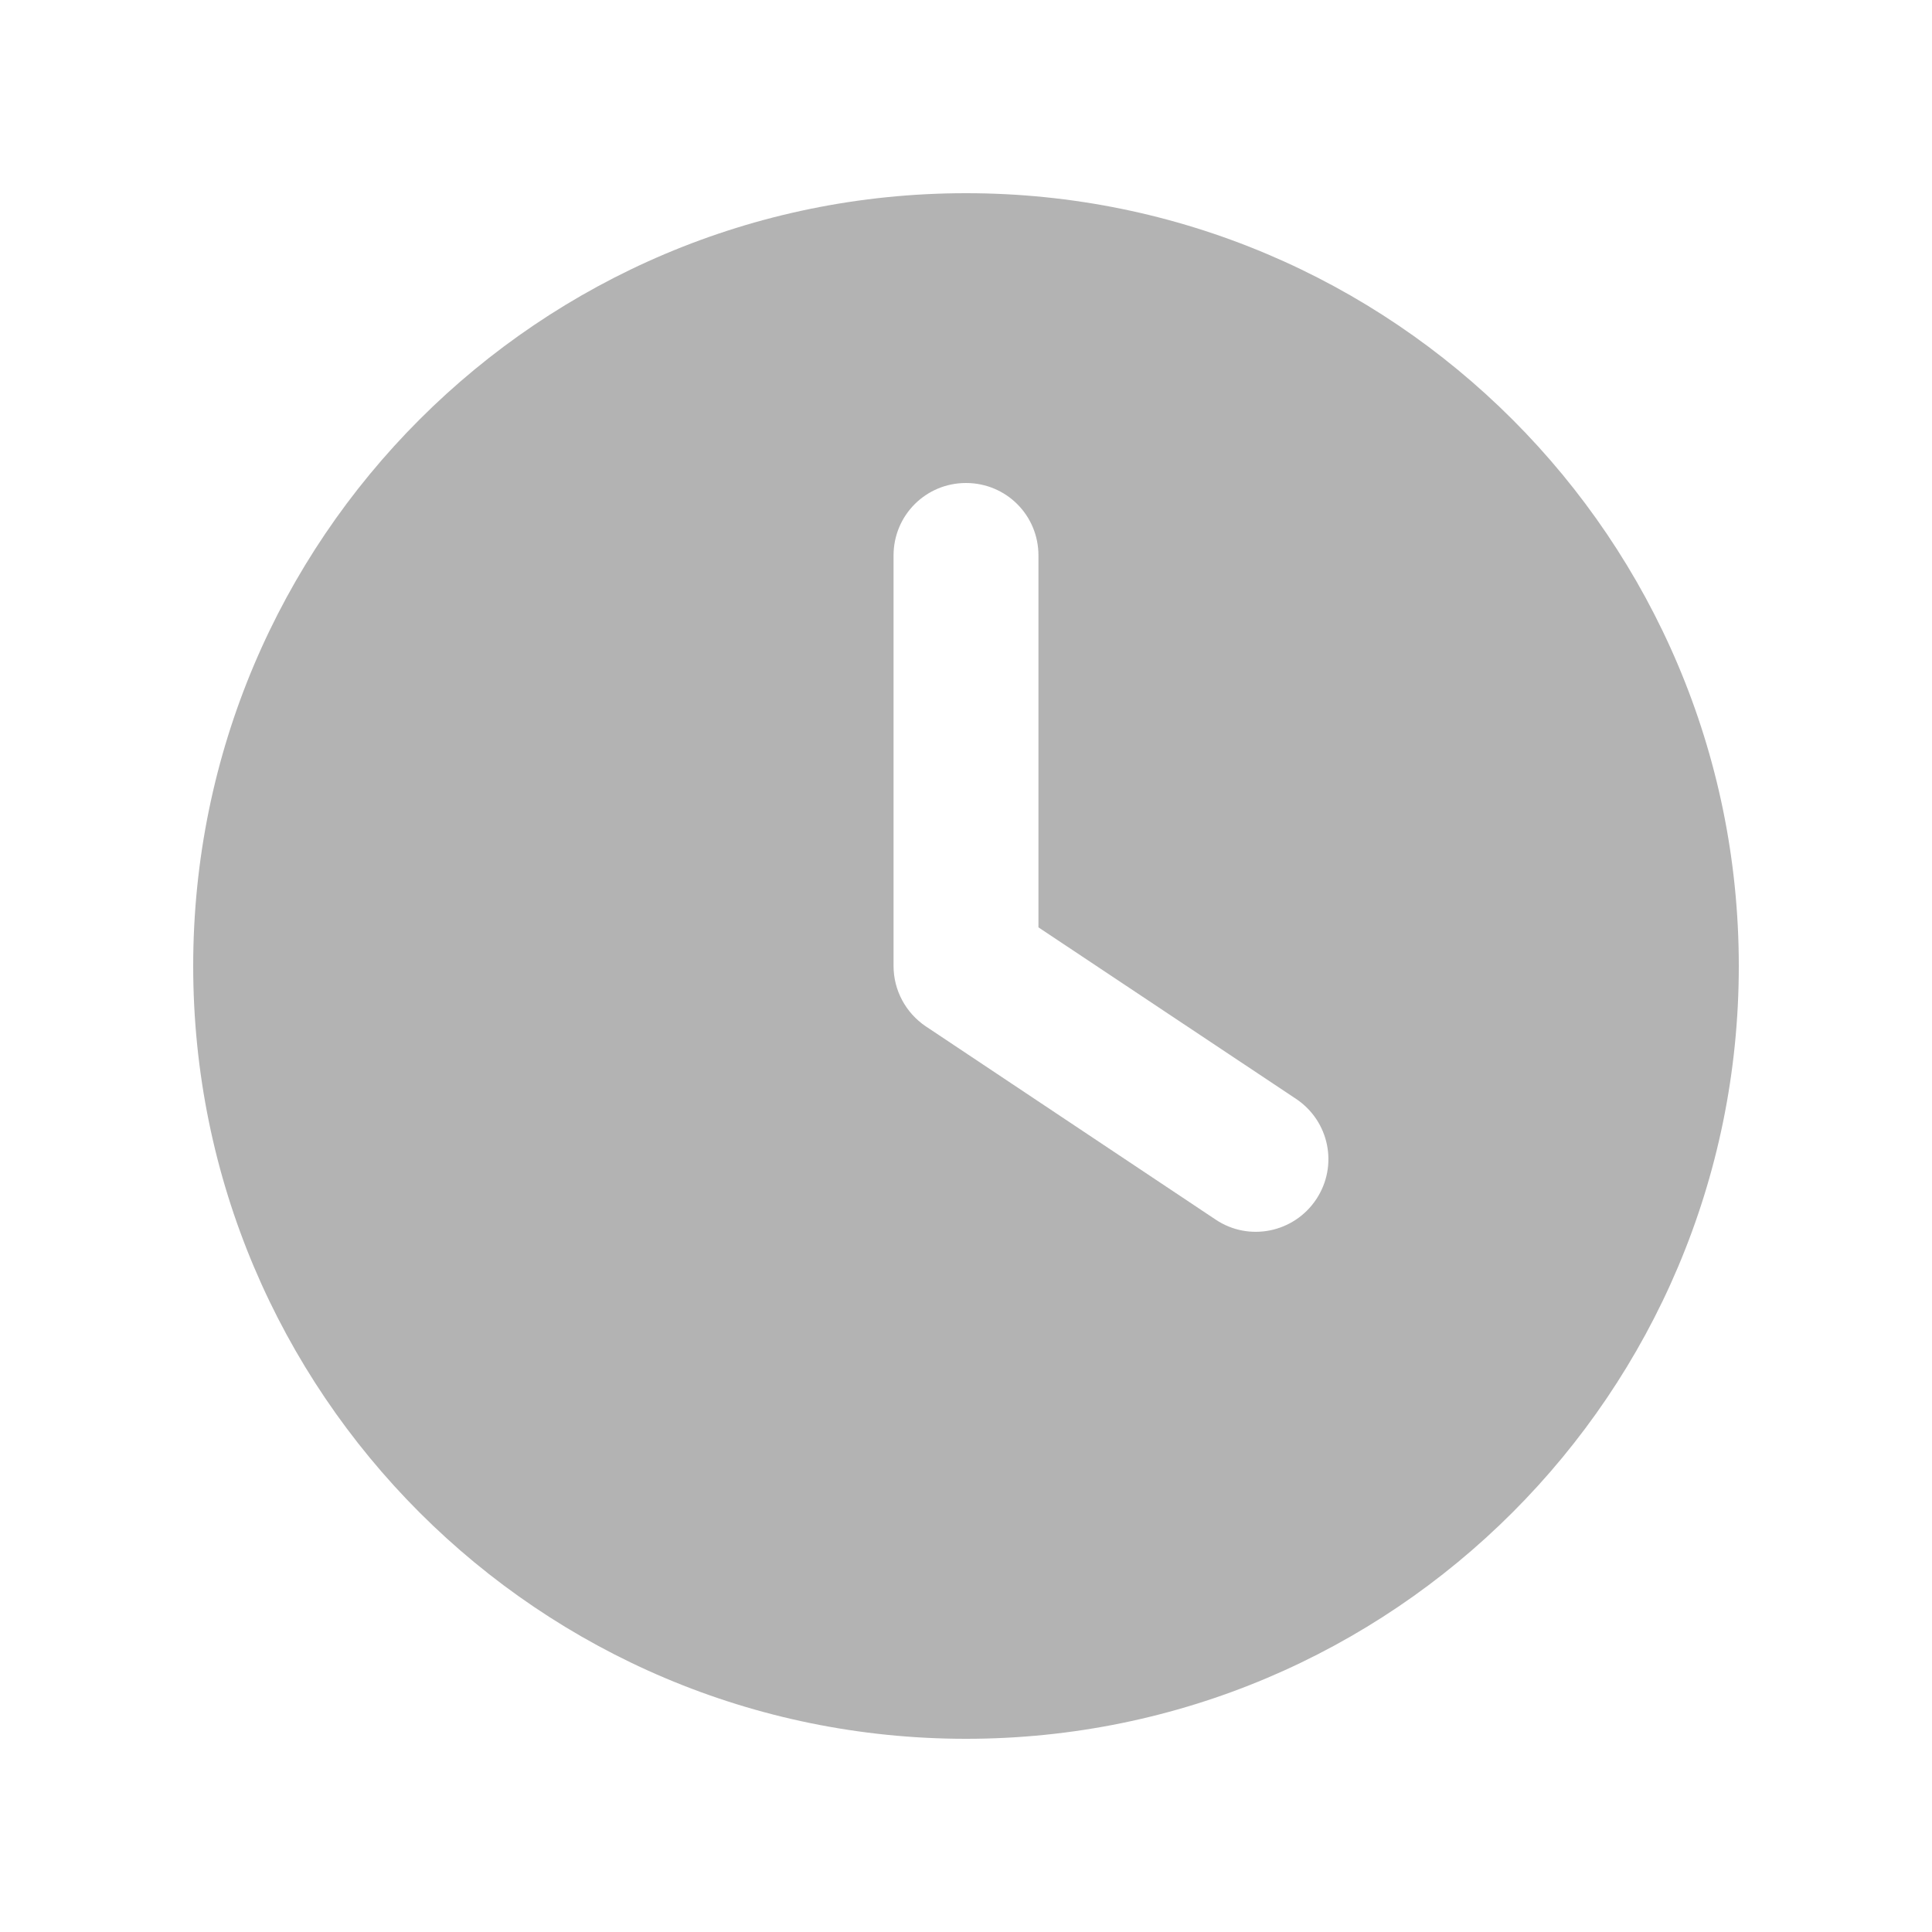
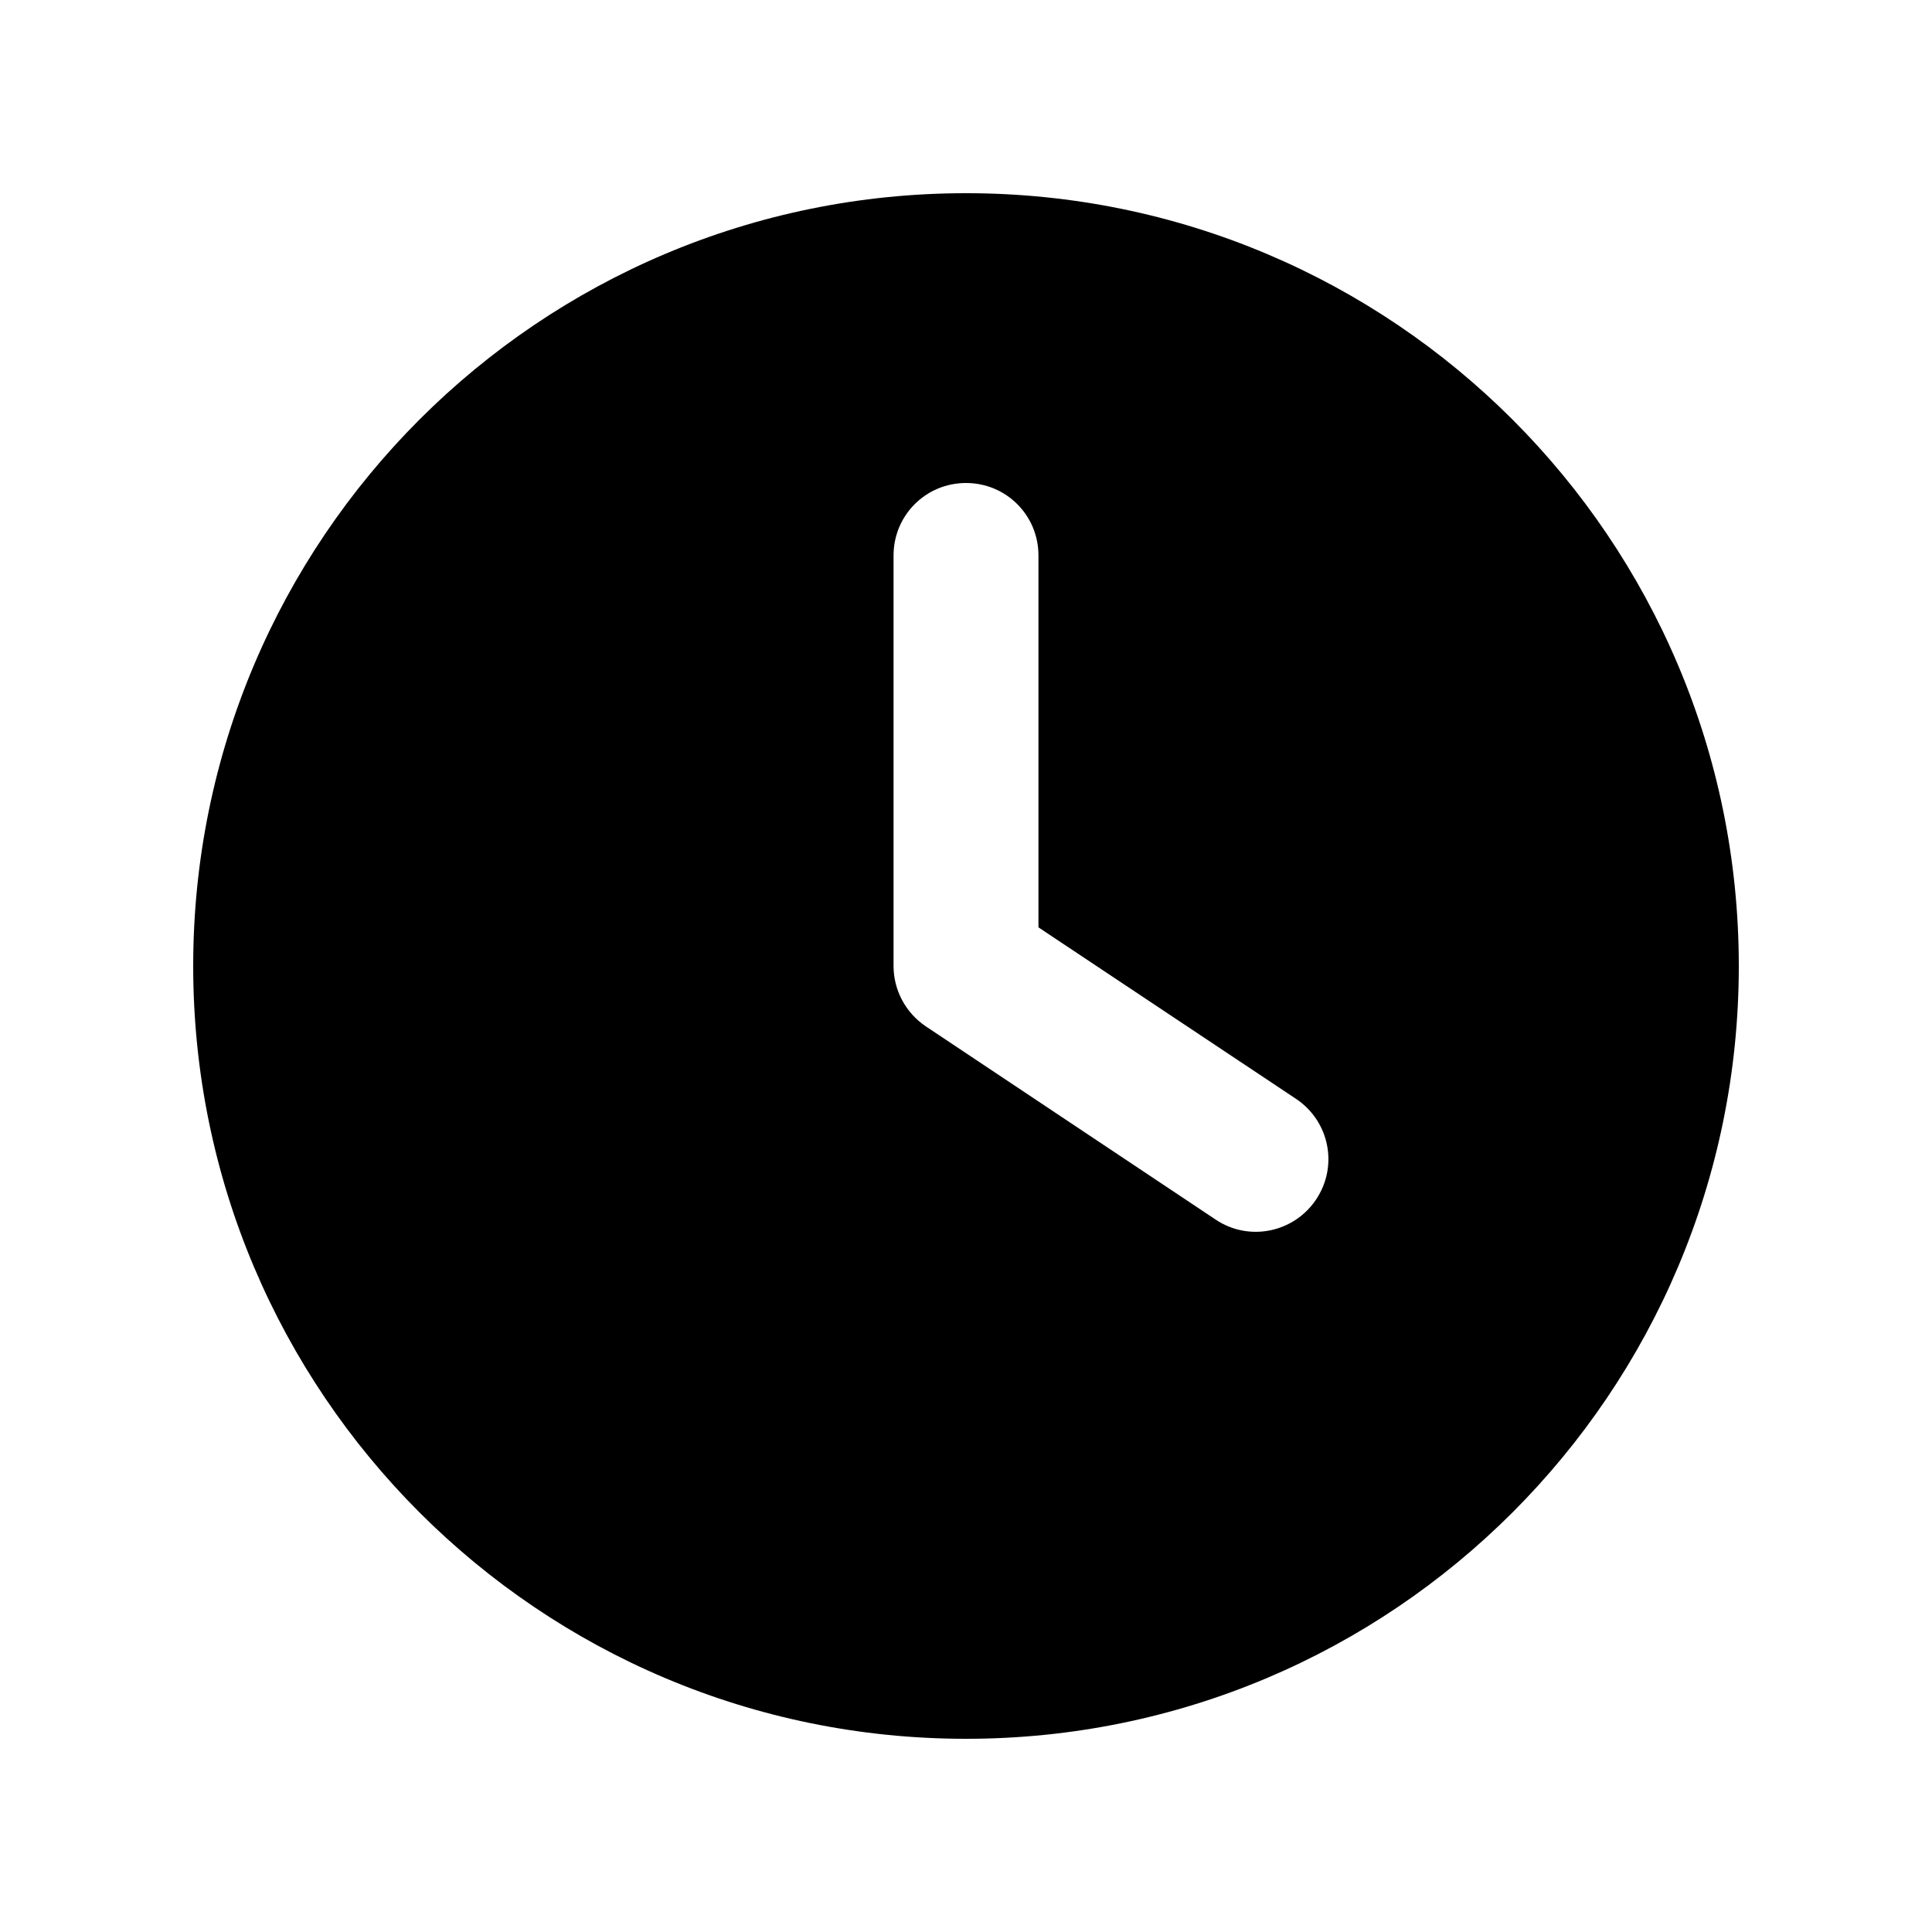
<svg xmlns="http://www.w3.org/2000/svg" width="20" height="20" viewBox="0 0 20 20" fill="none">
-   <path d="M10 2C14.419 2 18 5.581 18 10C18 14.419 14.419 18 10 18C5.581 18 2 14.419 2 10C2 5.581 5.581 2 10 2ZM9.25 5.75V10C9.25 10.25 9.375 10.484 9.584 10.625L12.584 12.625C12.928 12.856 13.394 12.762 13.625 12.416C13.856 12.069 13.762 11.606 13.416 11.375L10.75 9.6V5.75C10.75 5.334 10.416 5 10 5C9.584 5 9.25 5.334 9.25 5.75Z" fill="black" fill-opacity="0.3" />
+   <path d="M10 2C14.419 2 18 5.581 18 10C18 14.419 14.419 18 10 18C5.581 18 2 14.419 2 10C2 5.581 5.581 2 10 2ZM9.25 5.75V10C9.25 10.25 9.375 10.484 9.584 10.625L12.584 12.625C12.928 12.856 13.394 12.762 13.625 12.416C13.856 12.069 13.762 11.606 13.416 11.375L10.75 9.6V5.75C10.75 5.334 10.416 5 10 5C9.584 5 9.25 5.334 9.25 5.75Z" fill="currentColor" />
</svg>
